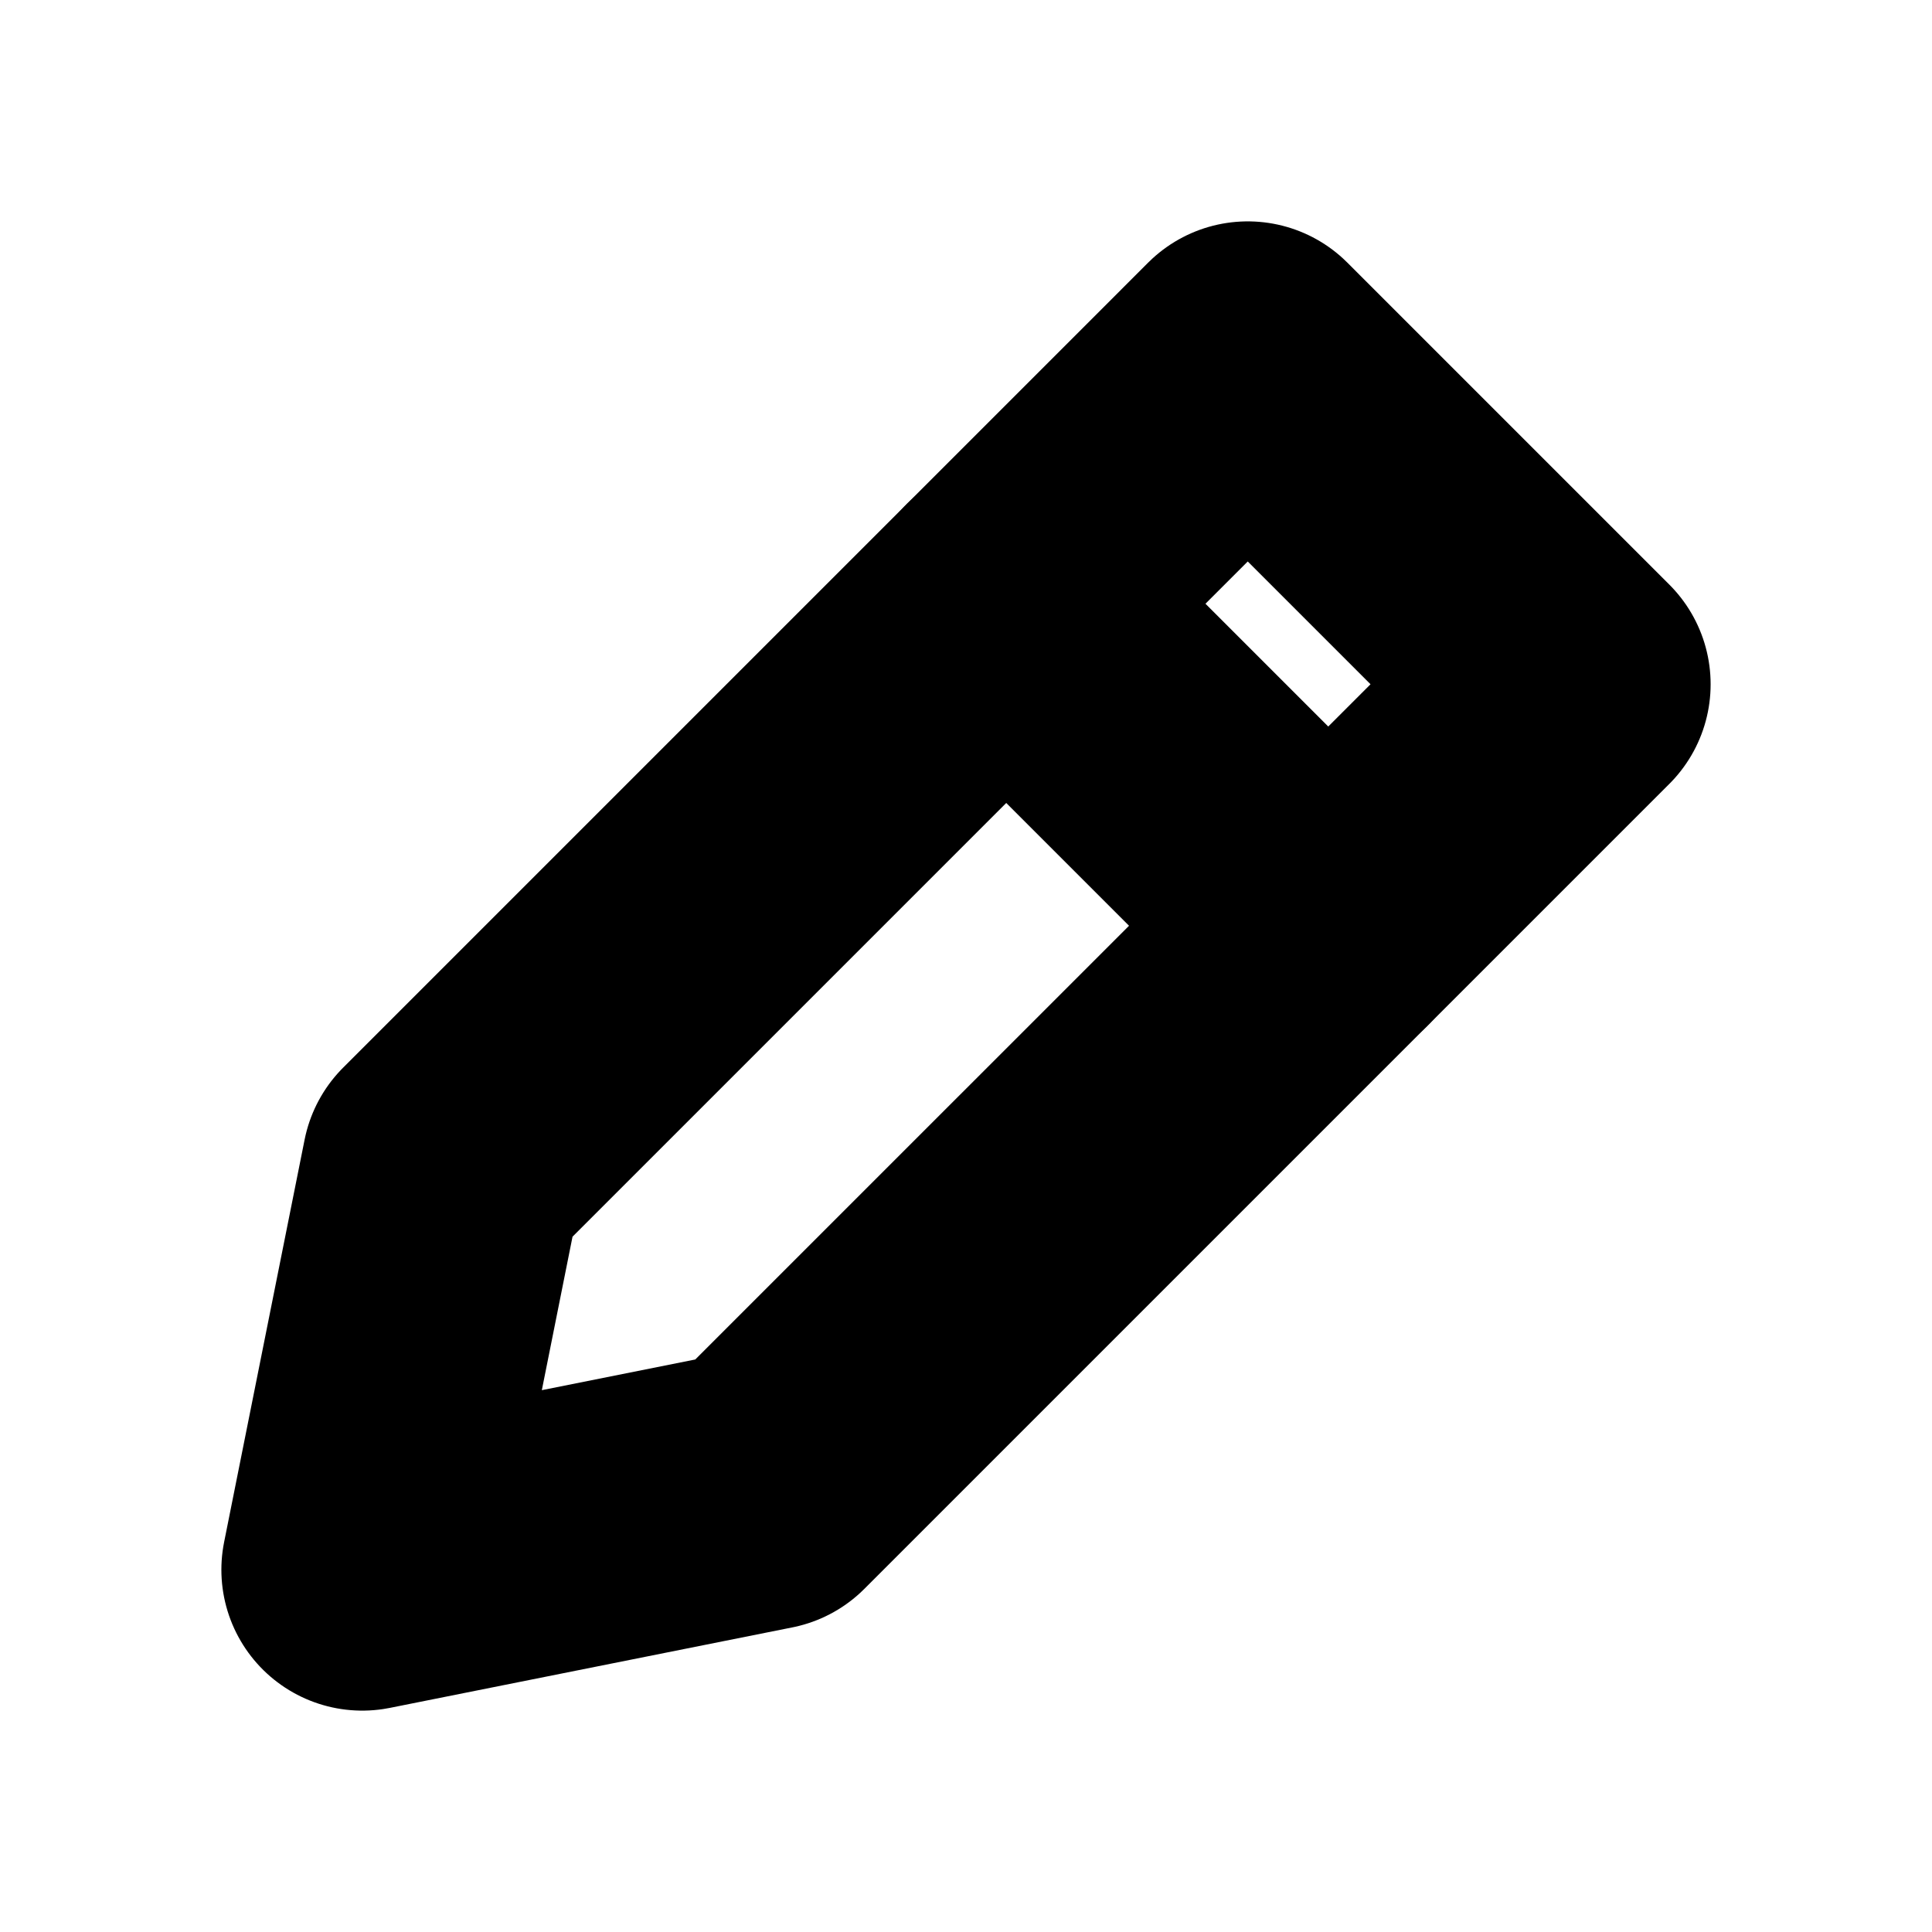
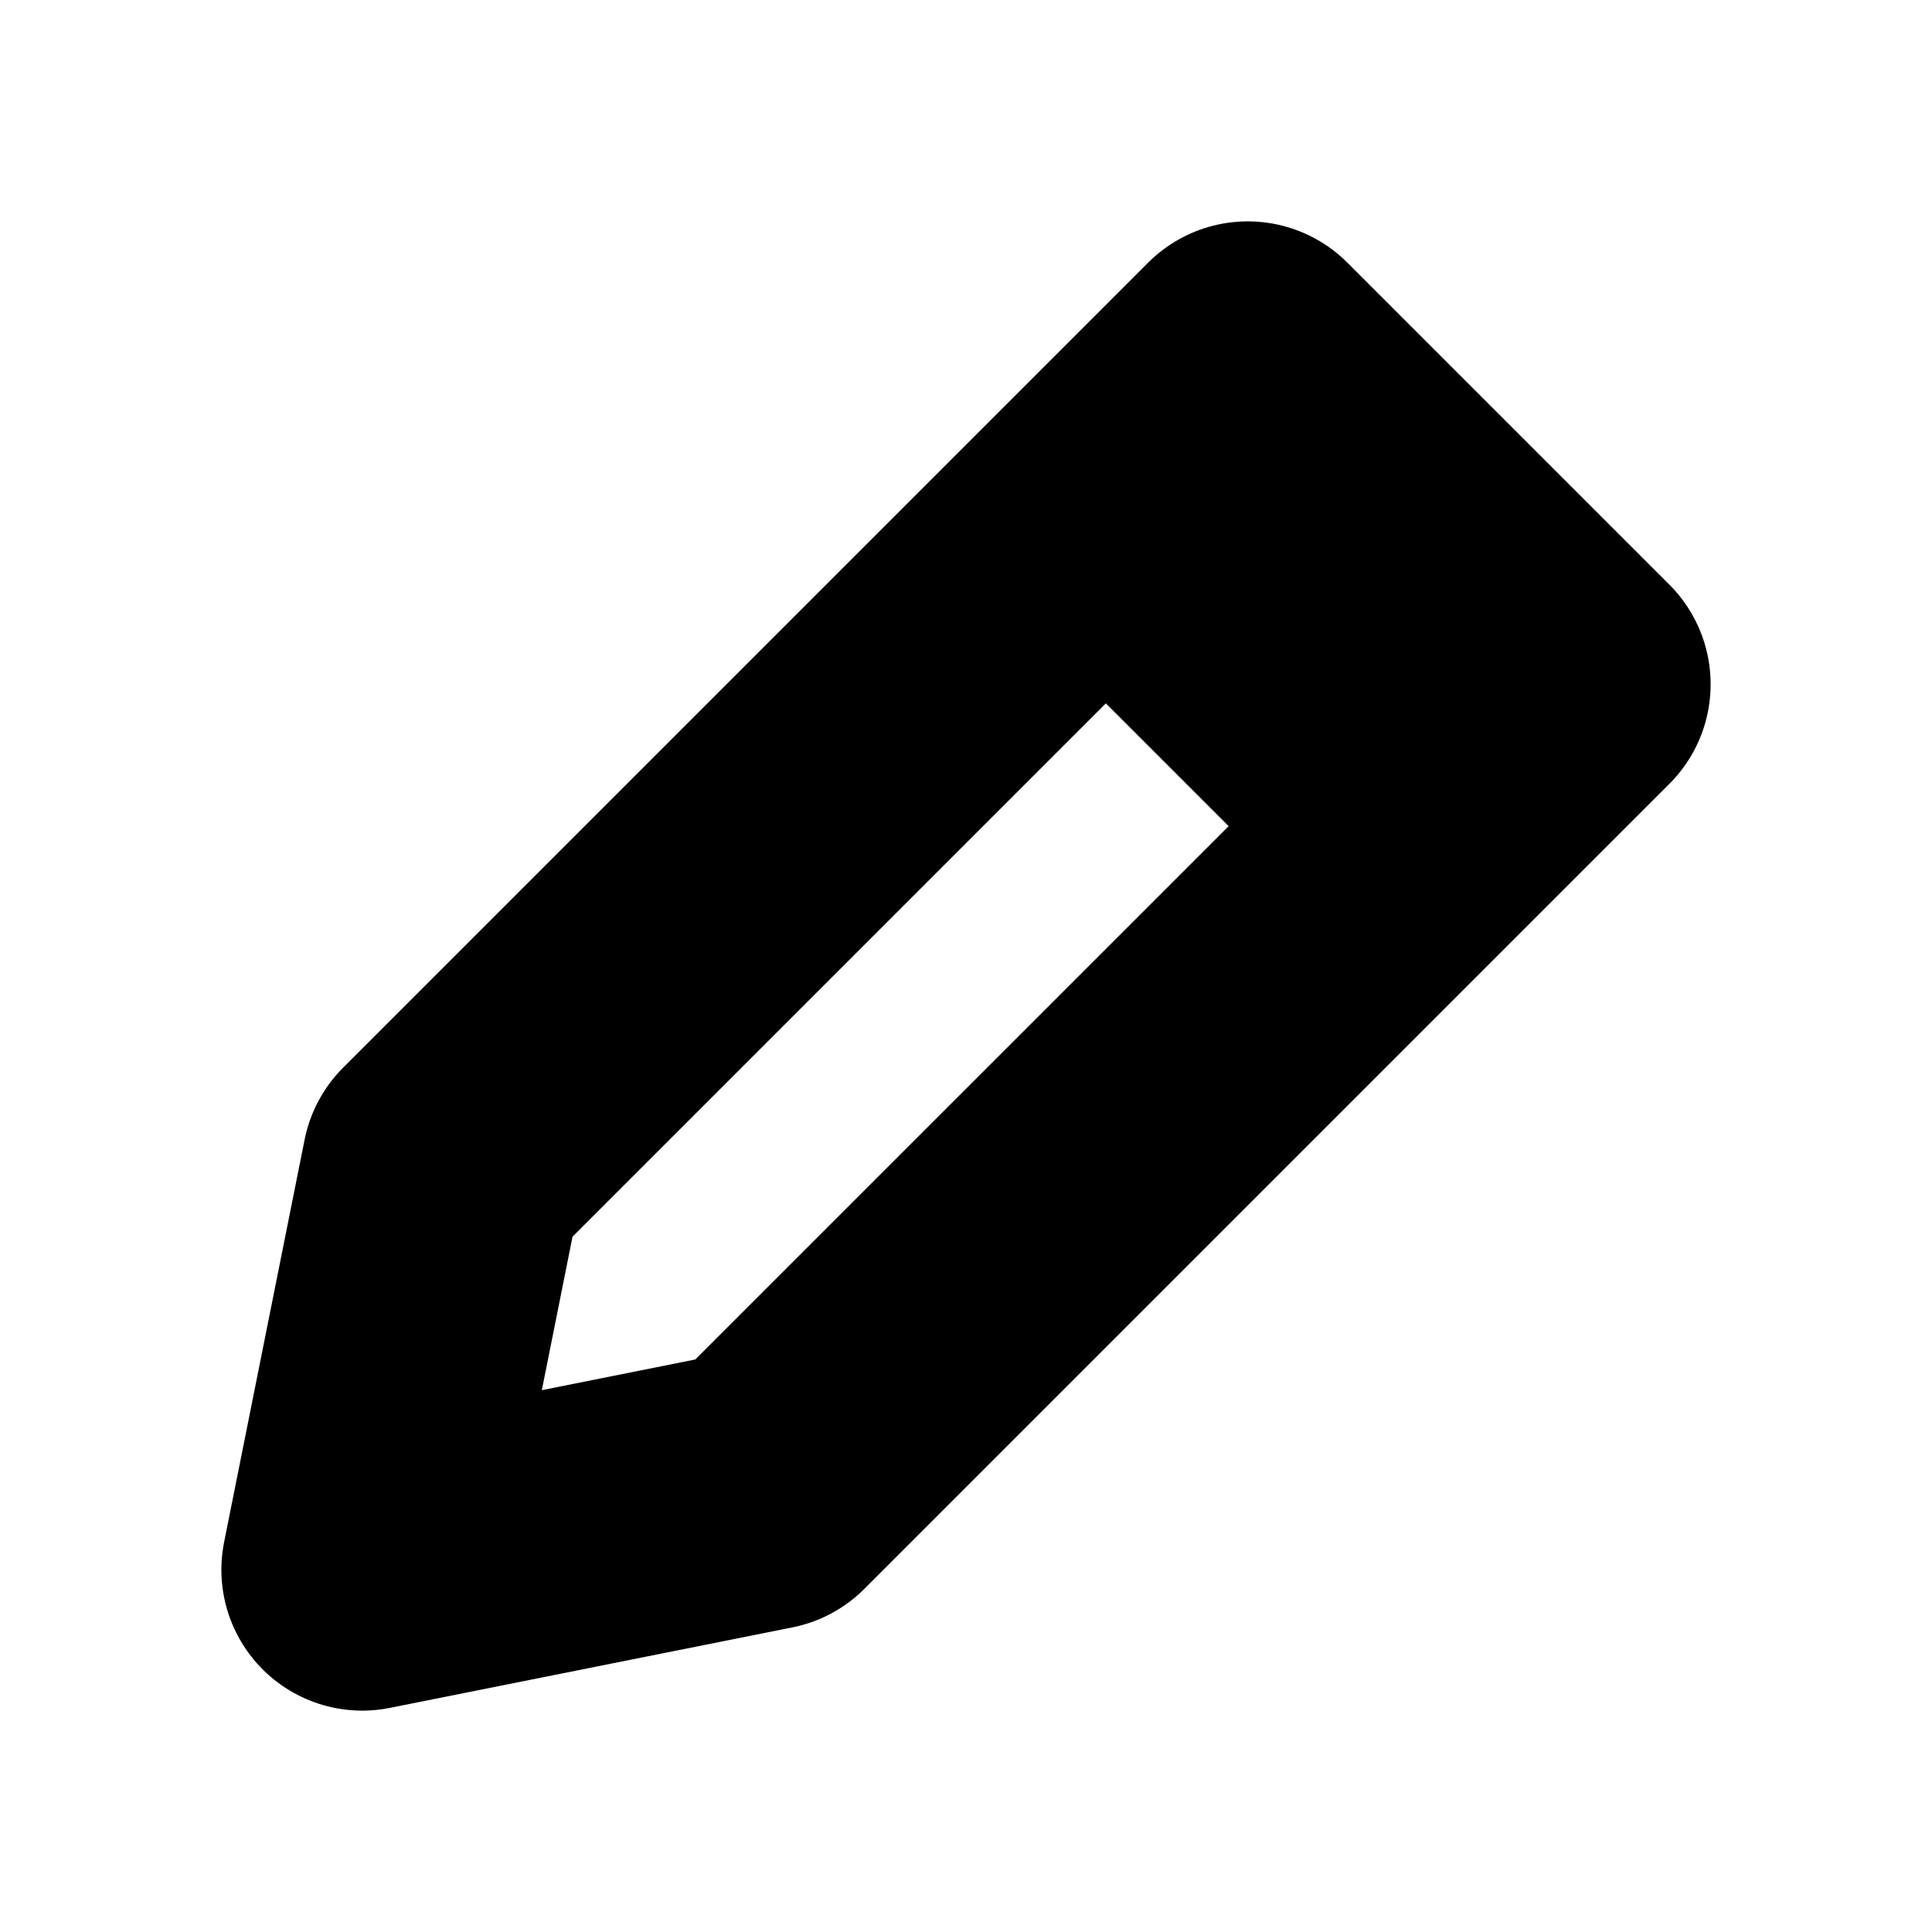
<svg xmlns="http://www.w3.org/2000/svg" viewBox="0 0 24 24" width="24" height="24" fill="currentColor">
  <path d="M4.5 19.5L5.5 14.5L15.5 4.5L19.5 8.5L9.5 18.5Z" fill="none" stroke="currentColor" stroke-width="3.5" stroke-linecap="round" stroke-linejoin="round" />
-   <path d="M12.5 7.5L16.5 11.5" fill="none" stroke="currentColor" stroke-width="3.5" stroke-linecap="round" stroke-linejoin="round" />
+   <path d="M12.5 7.5L15.5 4.5L19.5 8.5L16.5 11.5Z" />
</svg>
